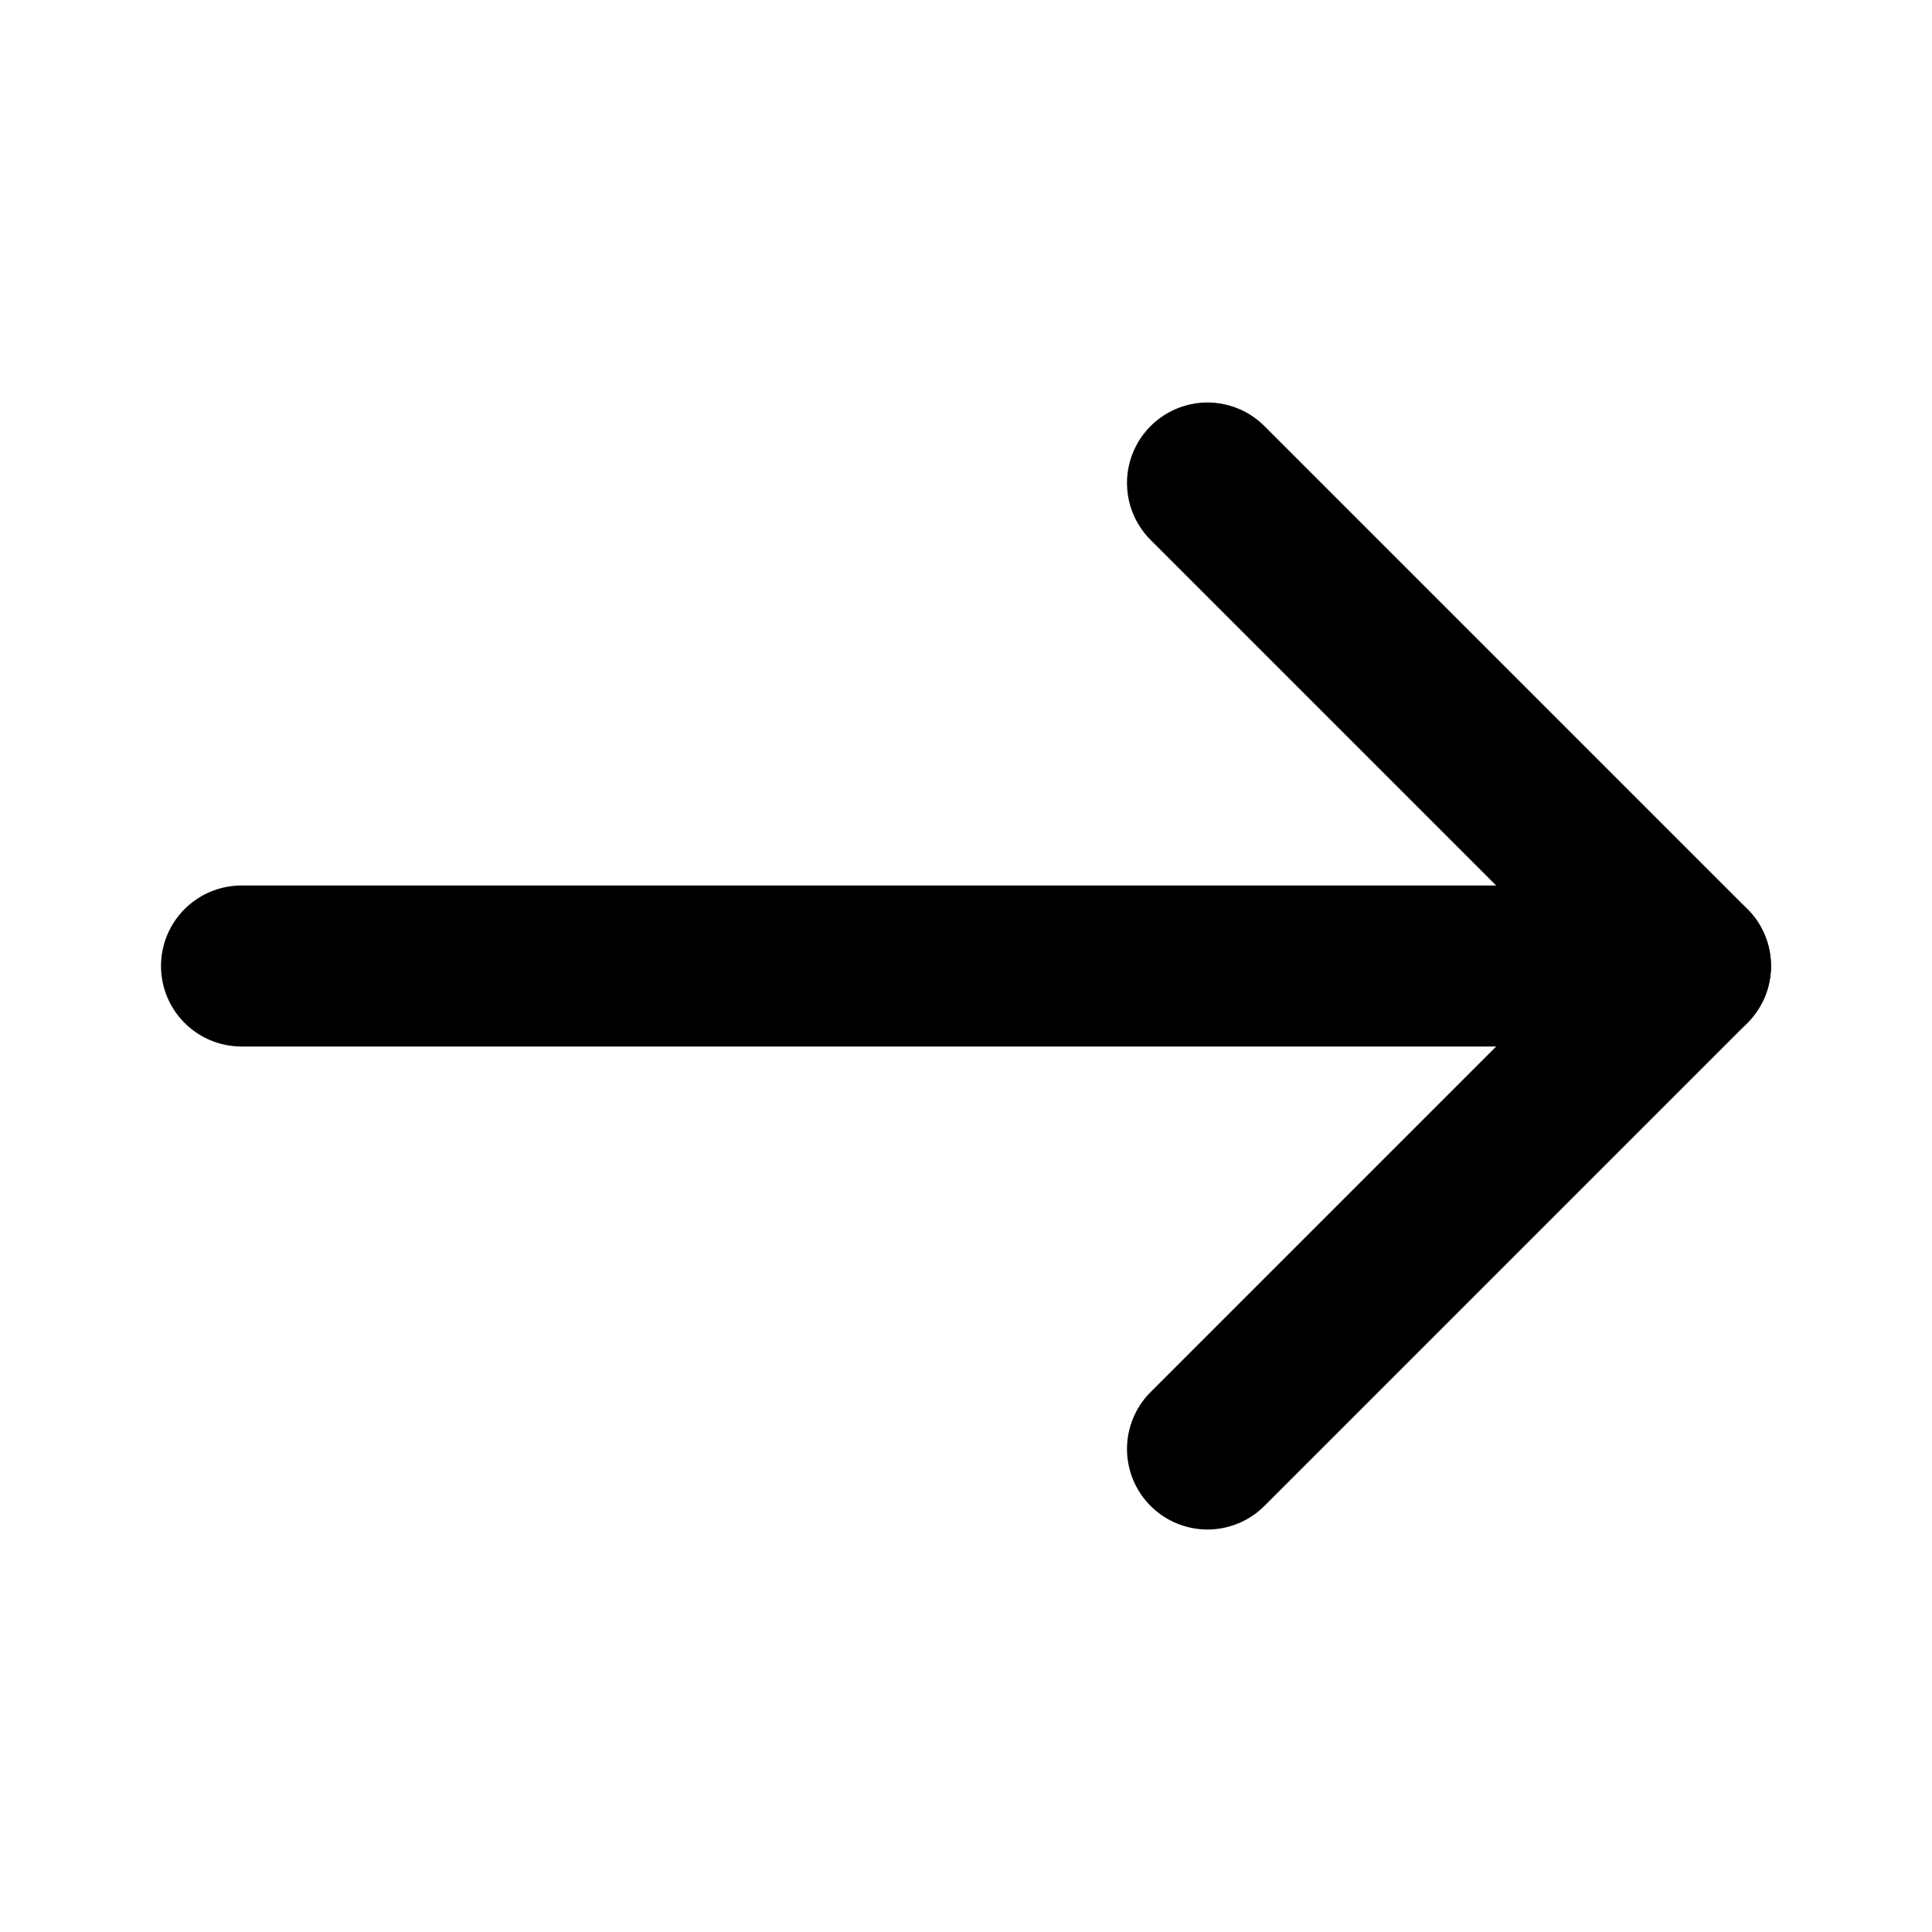
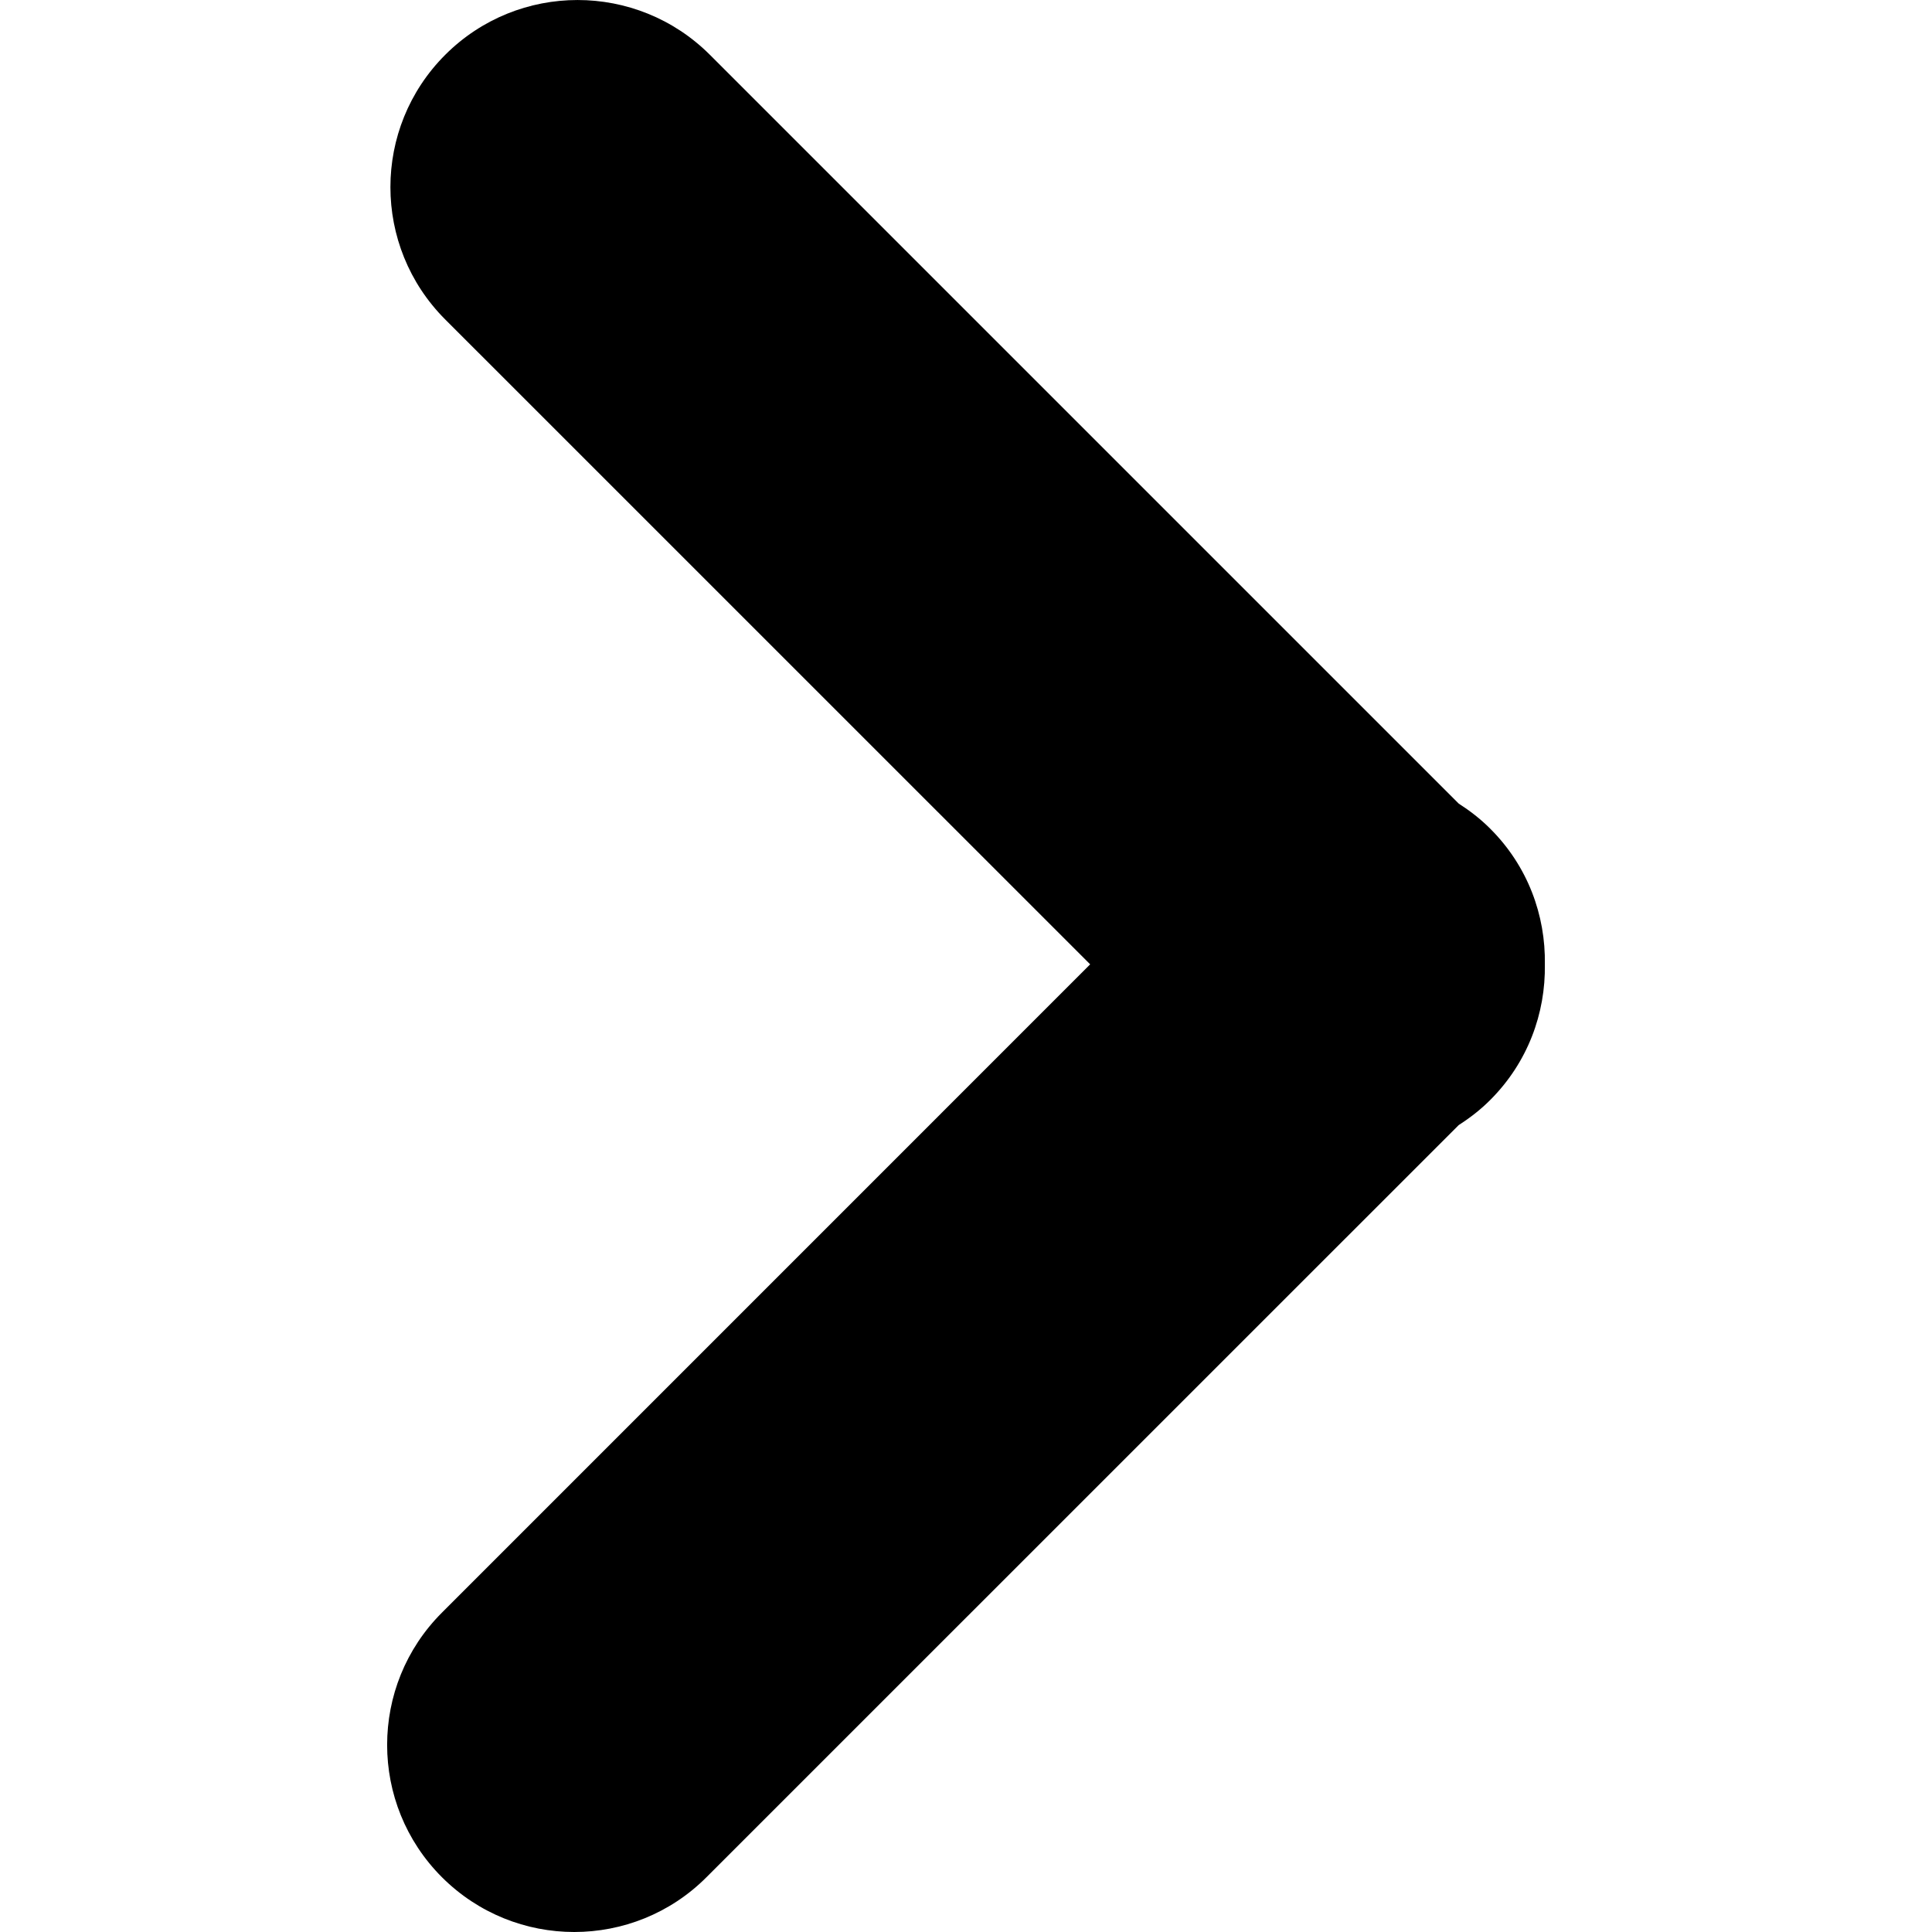
- <svg xmlns="http://www.w3.org/2000/svg" width="24px" height="24px" viewBox="0 0 24 24" role="img" aria-labelledby="arrowRightIconTitle" stroke="#000000" stroke-width="2" stroke-linecap="round" stroke-linejoin="round" fill="none" color="#000000">
-   <path d="M15 18l6-6-6-6" />
-   <path d="M3 12h17" />
-   <path stroke-linecap="round" d="M21 12h-1" />
+ <svg xmlns="http://www.w3.org/2000/svg" version="1.1" id="Capa_1" x="0px" y="0px" viewBox="0 0 55.752 55.752" style="enable-background:new 0 0 55.752 55.752;" xml:space="preserve">
+   <g>
+     <path d="M43.006,23.916c-0.28-0.282-0.59-0.52-0.912-0.727L20.485,1.581c-2.109-2.107-5.527-2.108-7.637,0.001   c-2.109,2.108-2.109,5.527,0,7.637l18.611,18.609L12.754,46.535c-2.11,2.107-2.11,5.527,0,7.637c1.055,1.053,2.436,1.58,3.817,1.58   s2.765-0.527,3.817-1.582l21.706-21.703c0.322-0.207,0.631-0.444,0.912-0.727c1.08-1.08,1.598-2.498,1.574-3.912   C44.605,26.413,44.086,24.993,43.006,23.916z" />
+   </g>
+   <g>
+ </g>
+   <g>
+ </g>
+   <g>
+ </g>
+   <g>
+ </g>
+   <g>
+ </g>
+   <g>
+ </g>
+   <g>
+ </g>
+   <g>
+ </g>
+   <g>
+ </g>
+   <g>
+ </g>
+   <g>
+ </g>
+   <g>
+ </g>
+   <g>
+ </g>
+   <g>
+ </g>
+   <g>
+ </g>
</svg>
